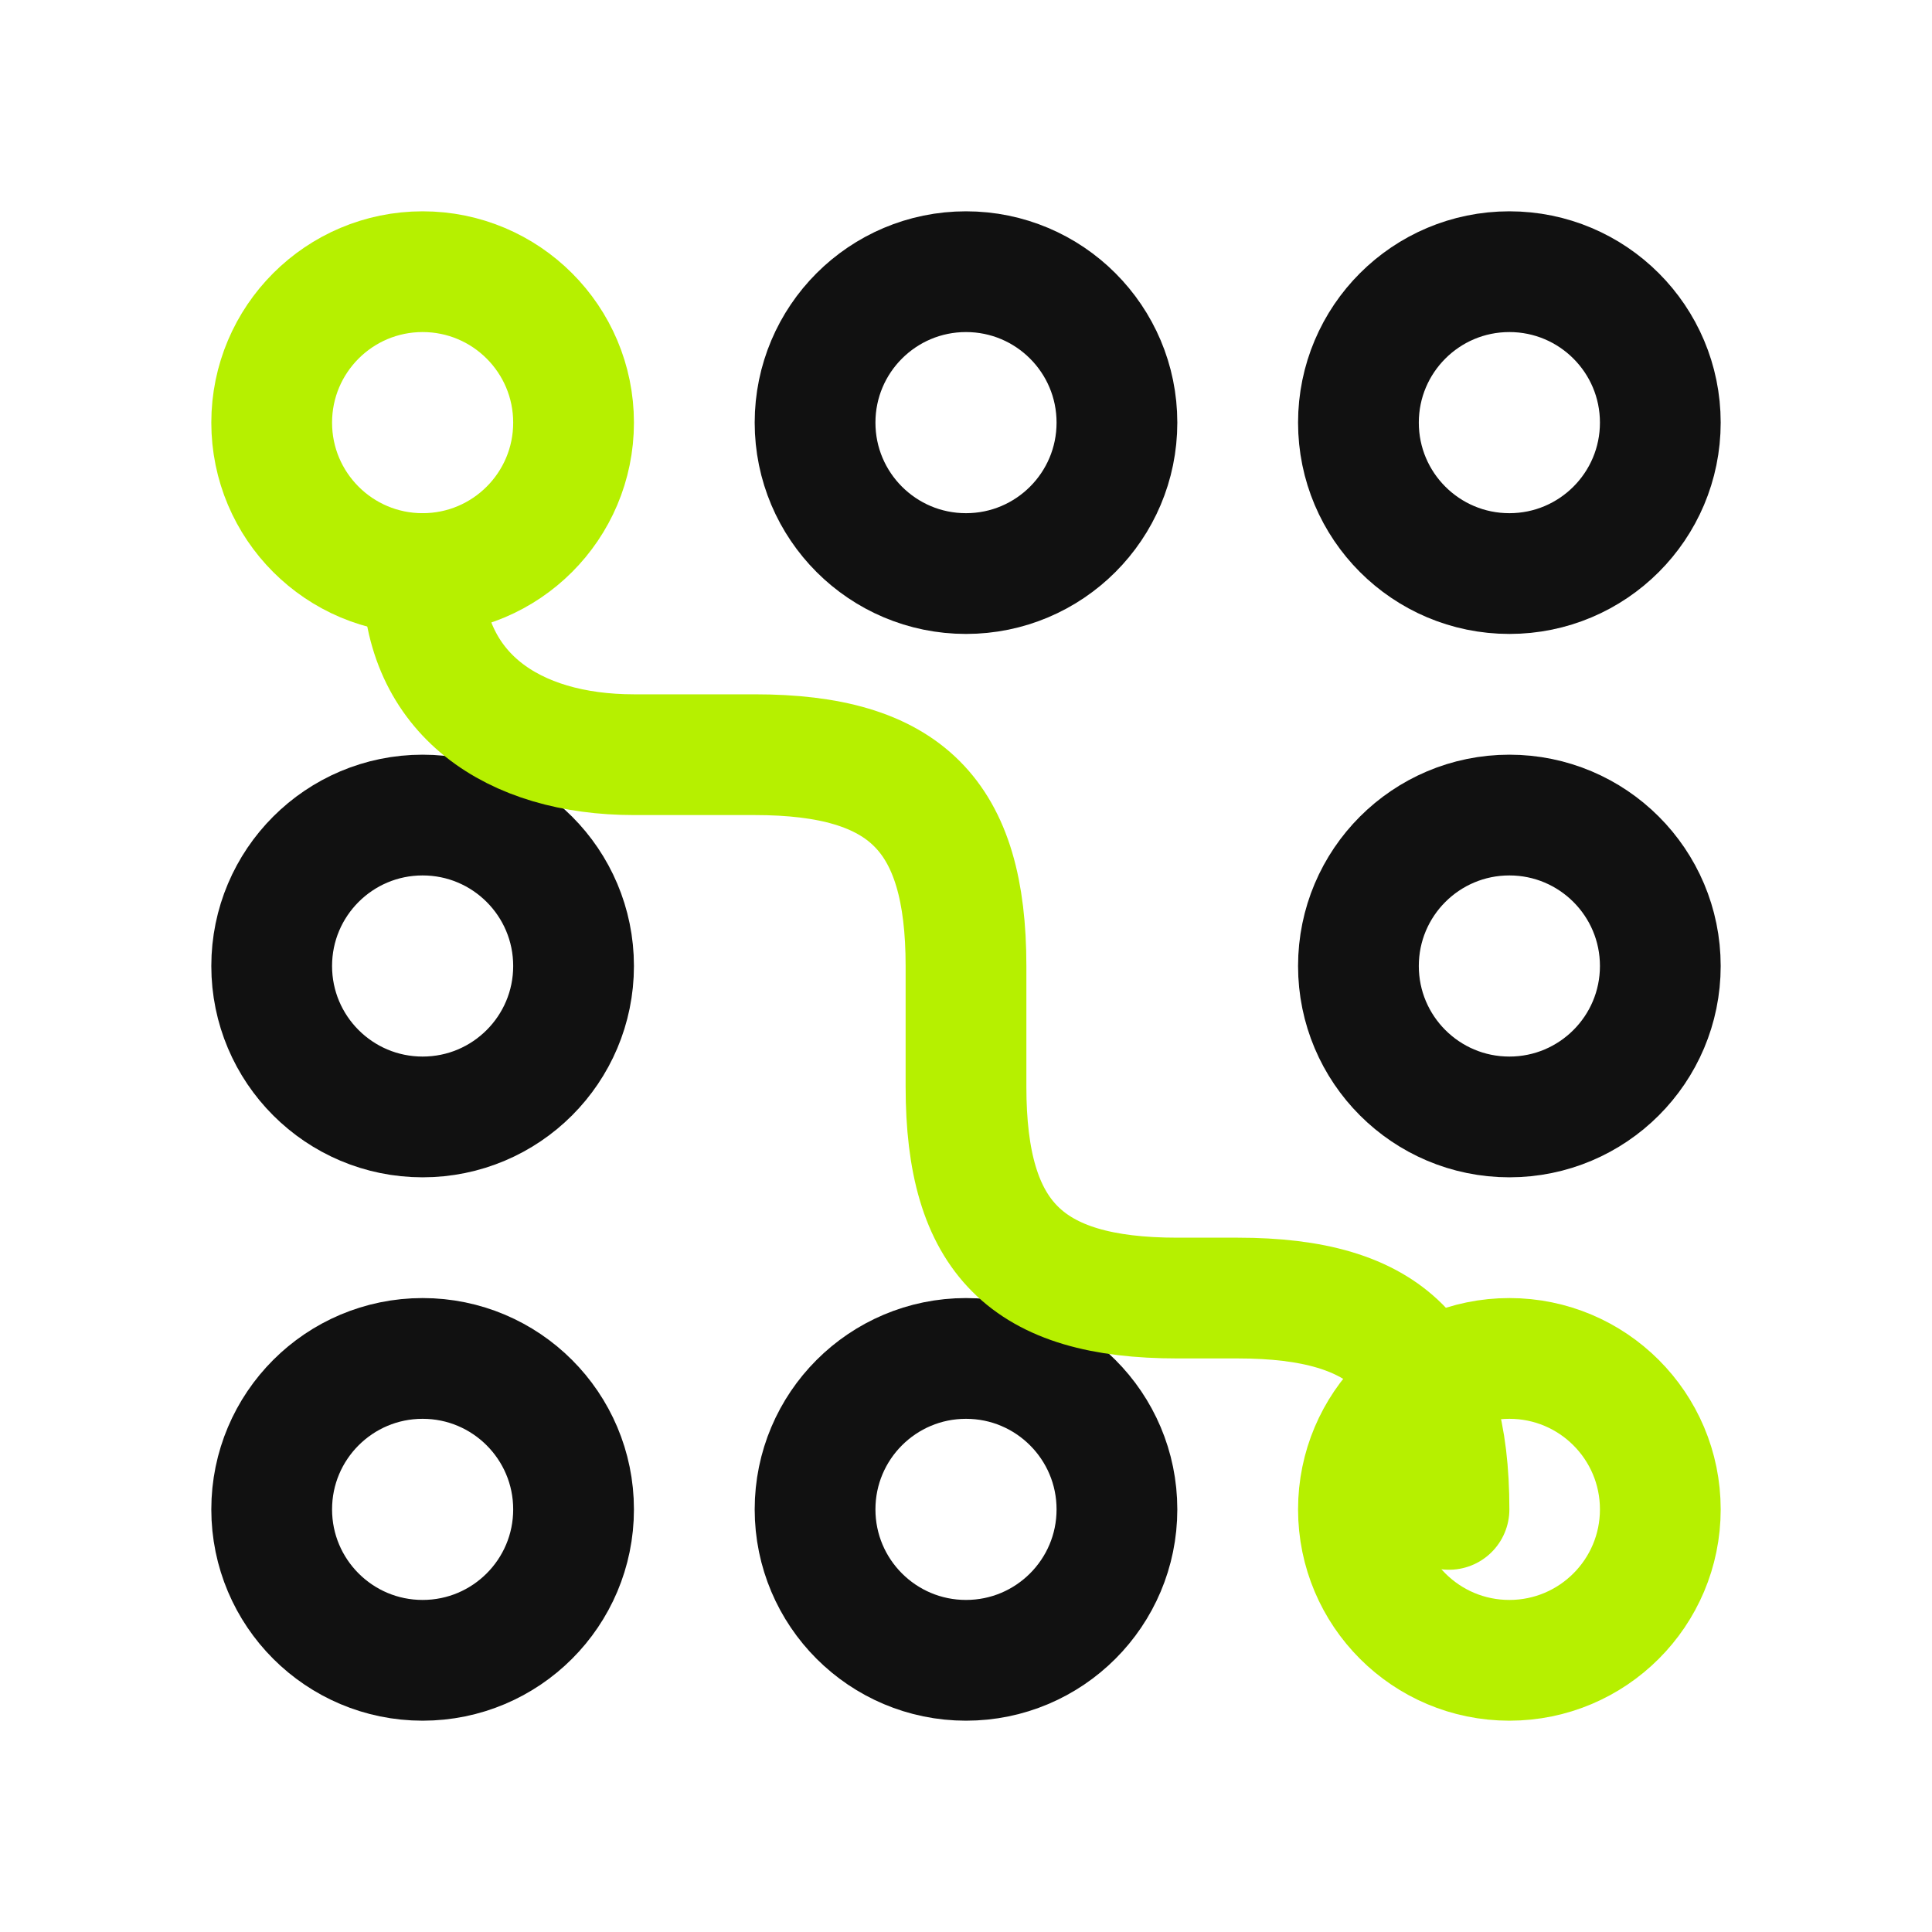
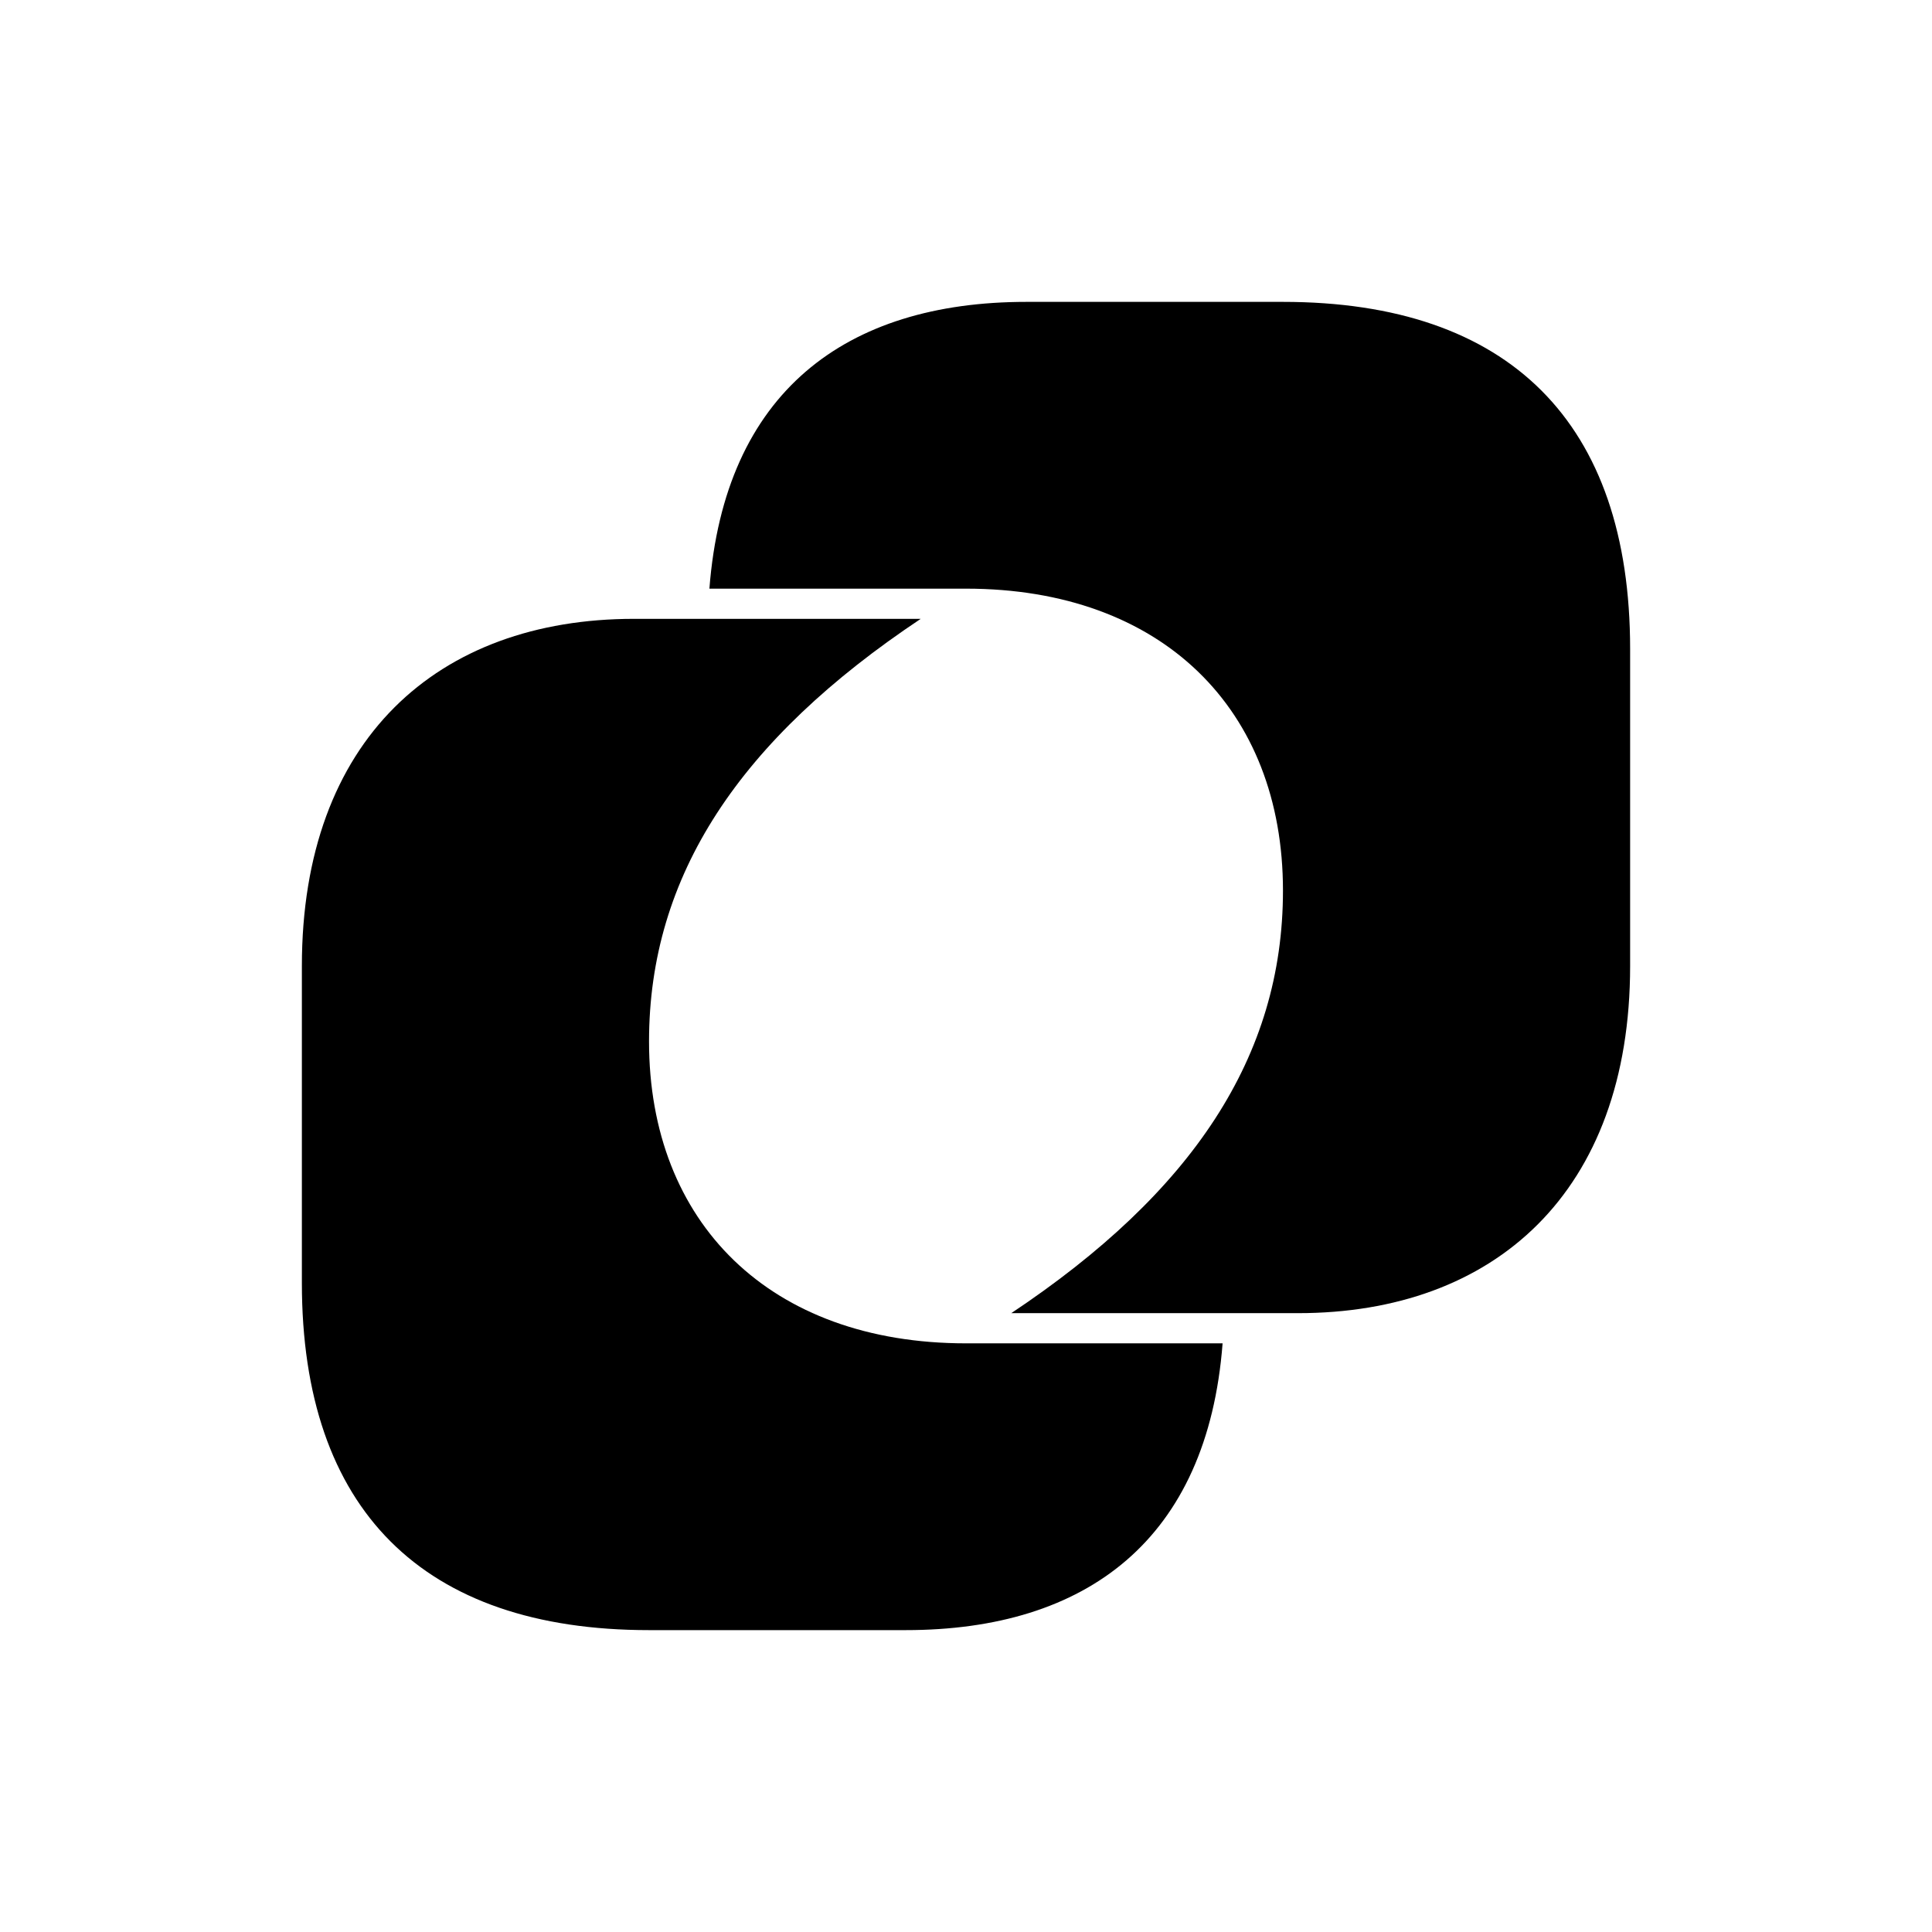
- <svg xmlns="http://www.w3.org/2000/svg" viewBox="0 0 128 128" role="img" aria-labelledby="title">
-   <g fill="none" stroke="#111111" stroke-width="8">
-     <circle cx="64" cy="28" r="10" />
-     <circle cx="100" cy="28" r="10" />
-     <circle cx="28" cy="64" r="10" />
-     <circle cx="100" cy="64" r="10" />
-     <circle cx="28" cy="100" r="10" />
-     <circle cx="64" cy="100" r="10" />
-   </g>
-   <g fill="none" stroke="#B6F000" stroke-width="8" stroke-linecap="round" stroke-linejoin="round">
-     <circle cx="28" cy="28" r="10" />
-     <path d="M28 38C28 46 34 50 42 50H50C60 50 64 54 64 64V72C64 82 68 86 78 86H82C92 86 96 90 96 100" />
-     <circle cx="100" cy="100" r="10" />
-   </g>
+ <svg xmlns="http://www.w3.org/2000/svg" viewBox="0 0 128 128" fill="#000000" role="img" aria-label="Orvilo">
+   <path d="M47 39C48 26 56 20 68 20H85C100 20 108 28 108 43V64C108 79 99 87 86 87H67C79 79 85 70 85 59C85 47 77 39 64 39Z" />
+   <path d="M81 89C80 102 72 108 60 108H43C28 108 20 100 20 85V64C20 49 29 41 42 41H61C49 49 43 58 43 69C43 81 51 89 64 89Z" />
</svg>
